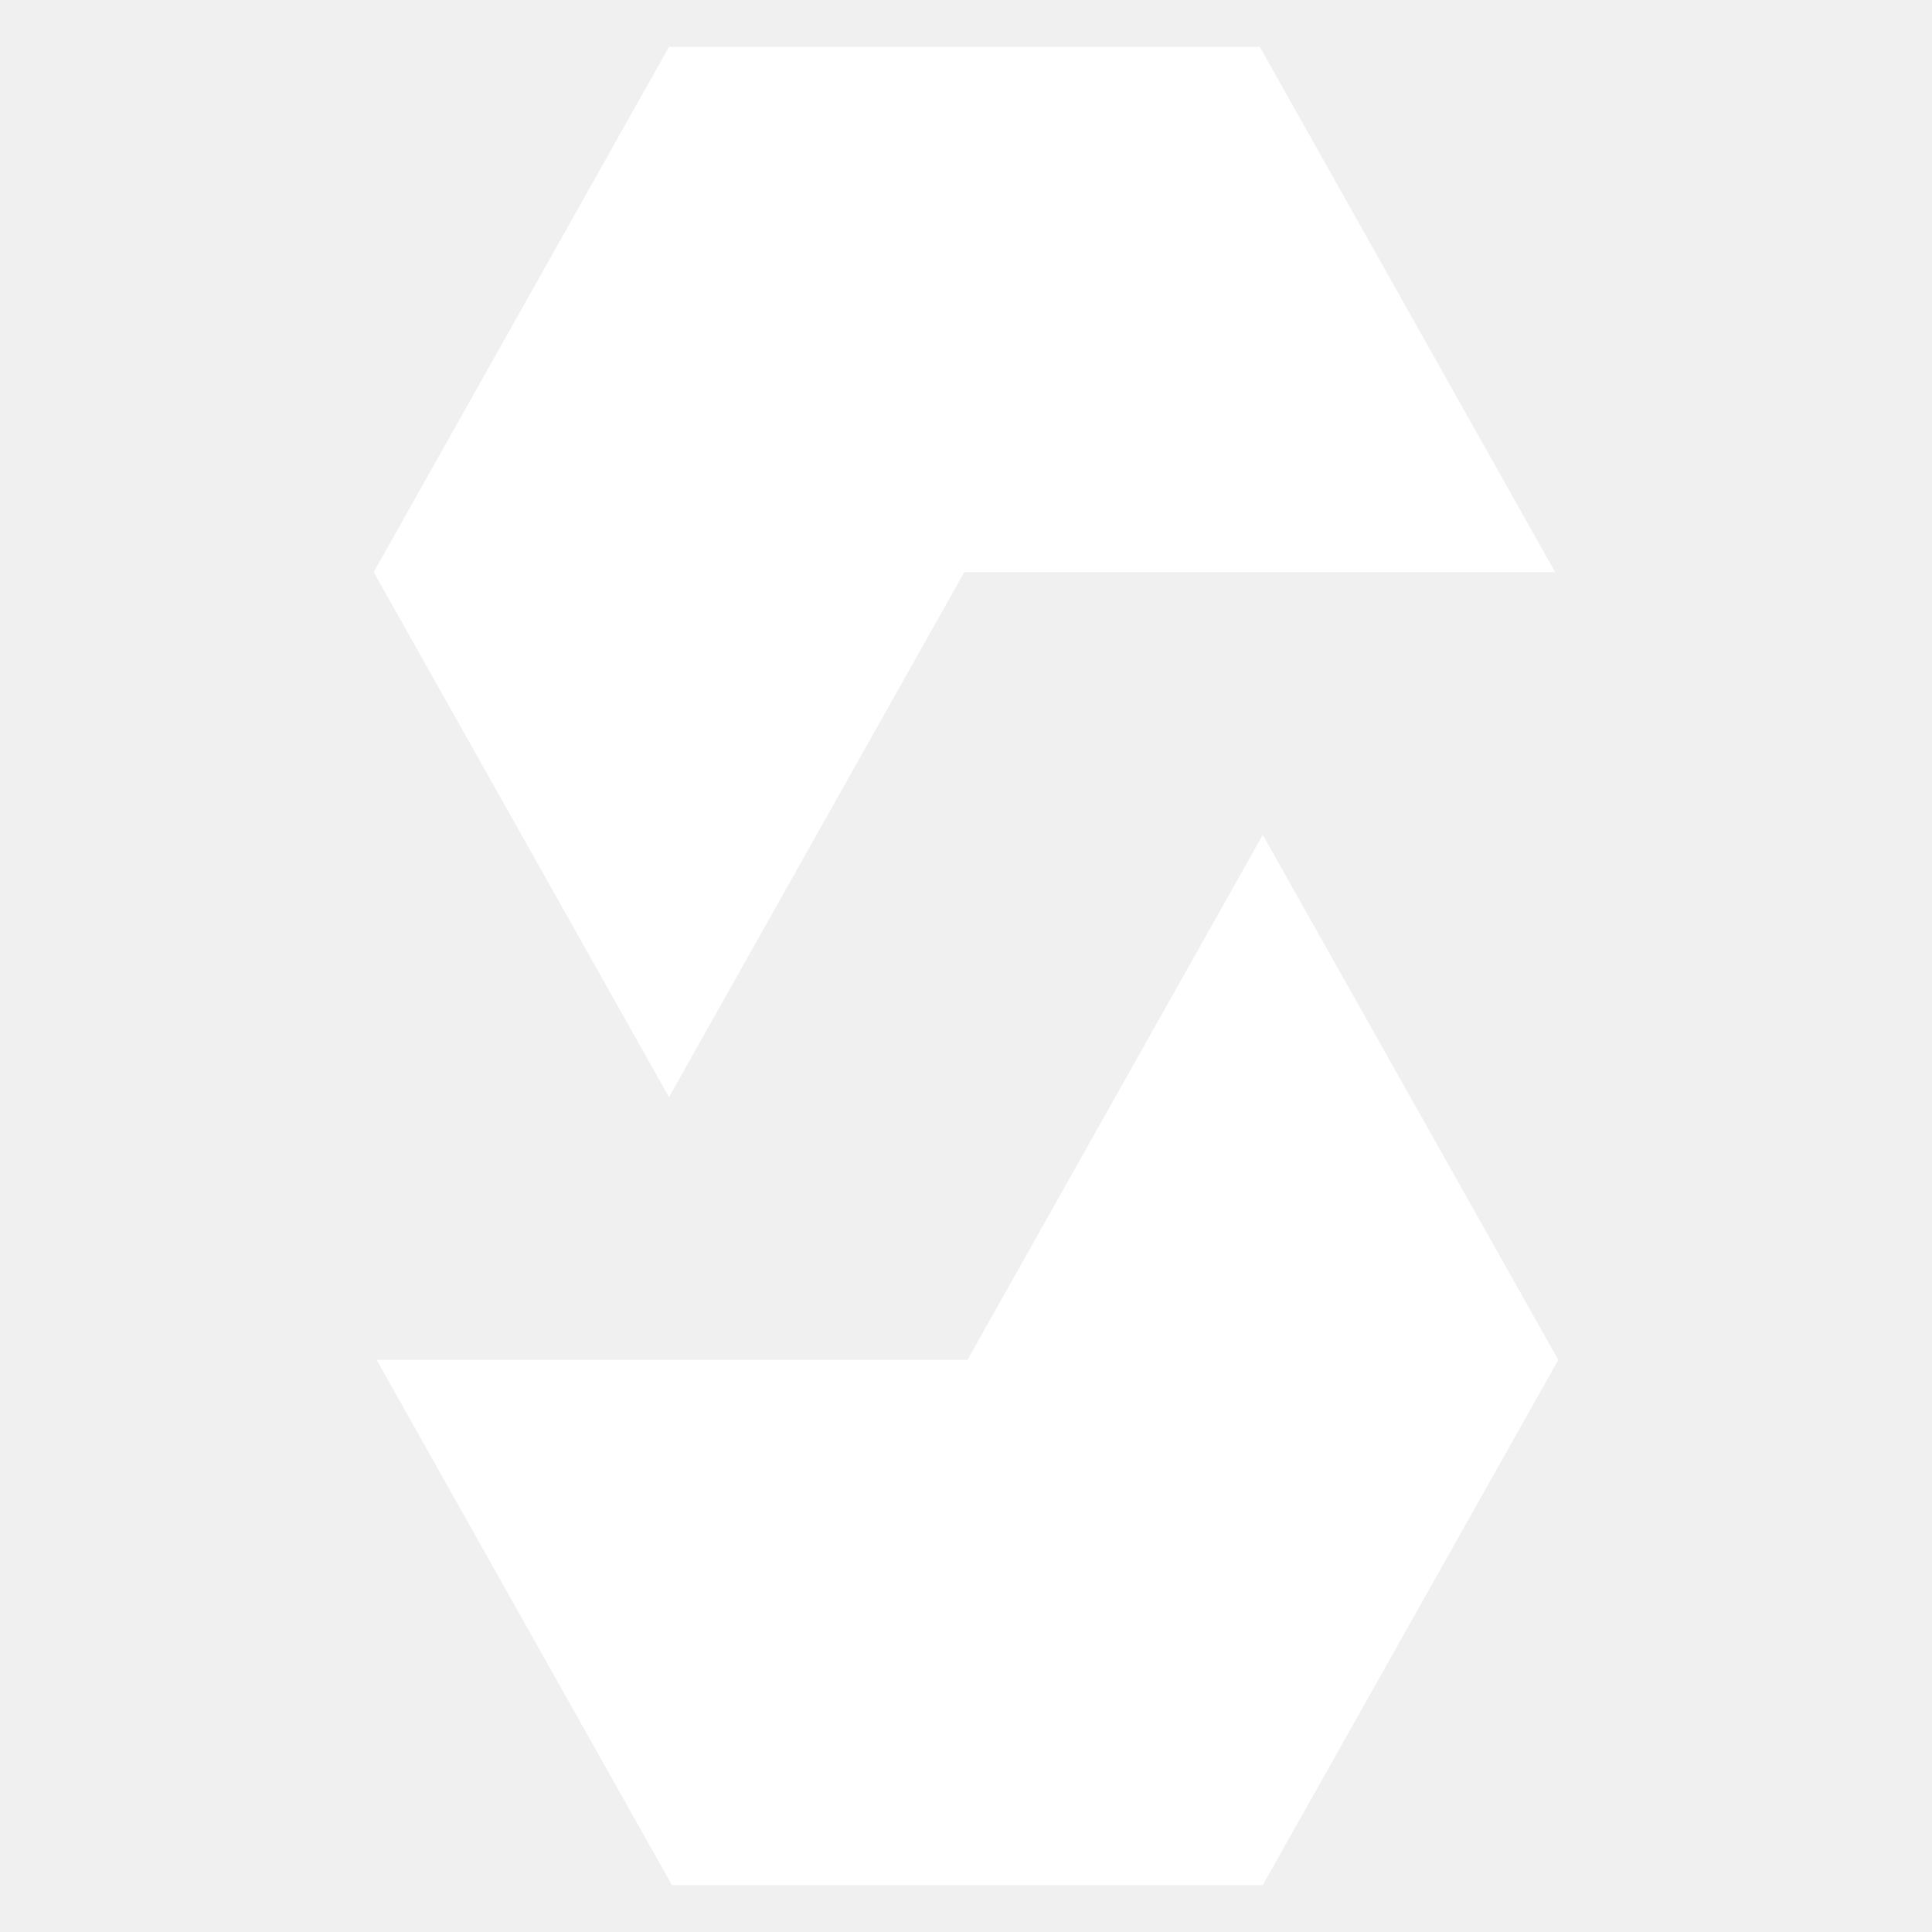
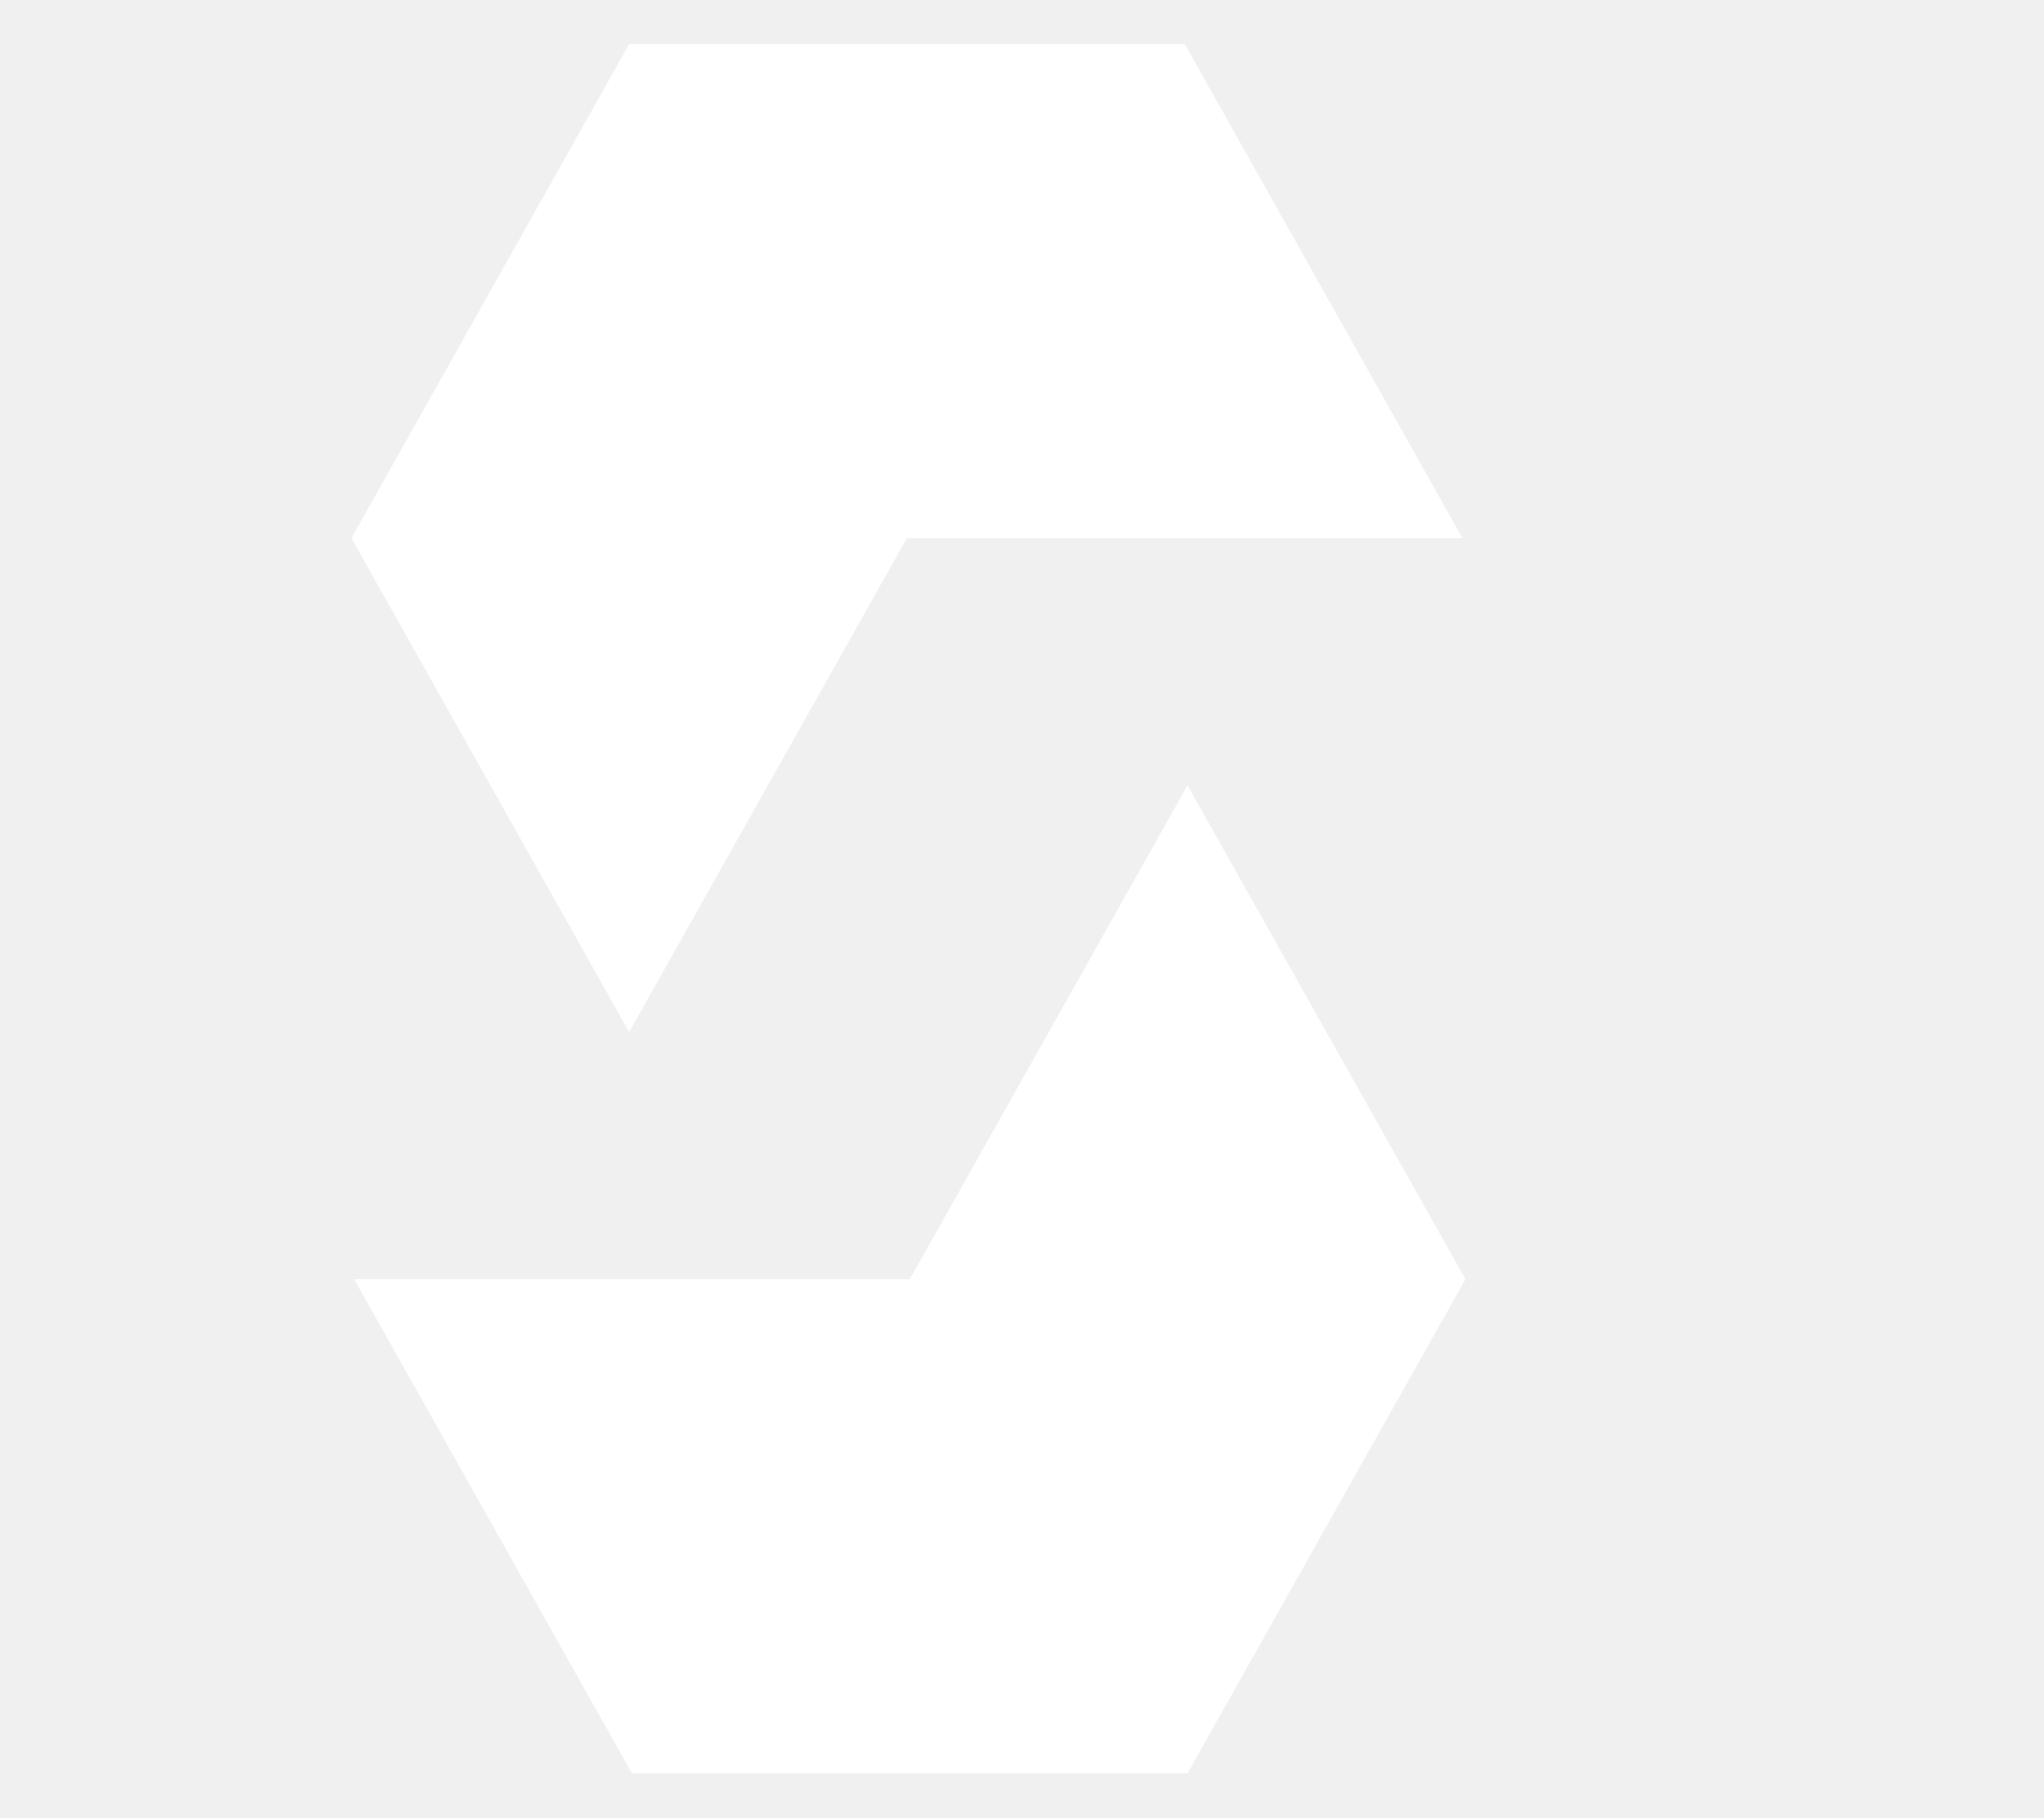
- <svg xmlns="http://www.w3.org/2000/svg" viewBox="0 0 16 16">
+ <svg xmlns="http://www.w3.org/2000/svg" viewBox="0 0 16 16" width="18" height="16" preserveAspectRatio="xMinYMin meet">
  <g transform="matrix(0.03125,0,0,0.03125,0,0)">
    <path style="fill: #FFFFFF; fill-rule: nonzero" d="M178.072,499.58L334.647,499.58L412.964,360.383L334.647,221.246L256.389,360.383L99.815,360.383L178.072,499.58ZM412.125,151.617L333.868,12.42L177.293,12.42L99.036,151.617L177.293,290.754L255.551,151.617L412.125,151.617Z" />
  </g>
</svg>
